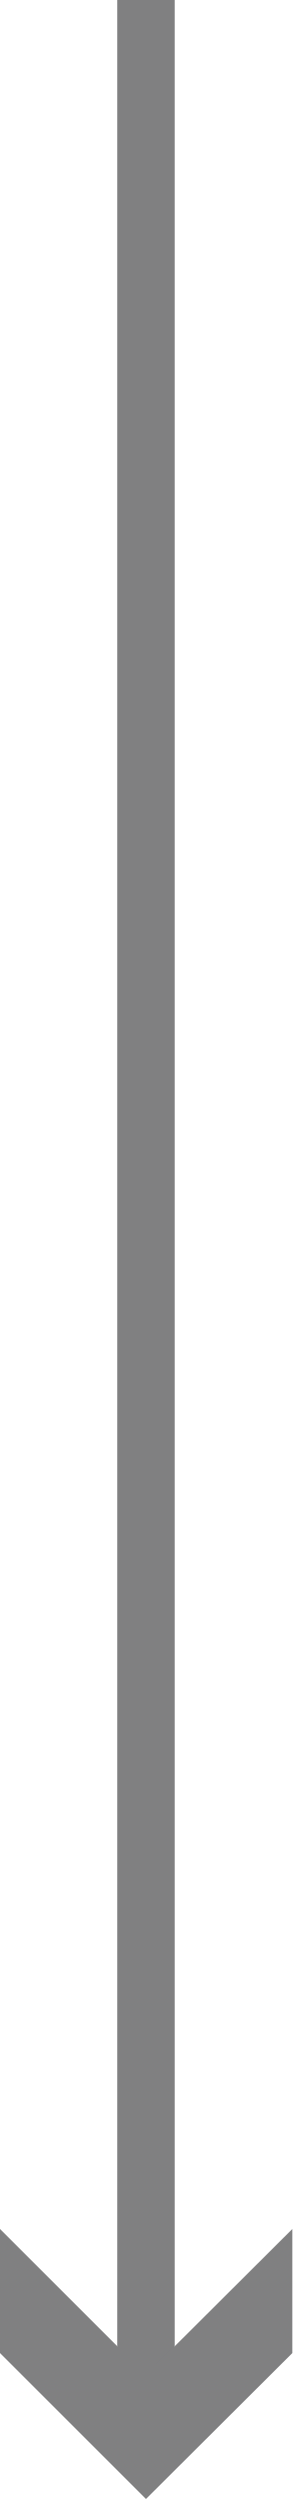
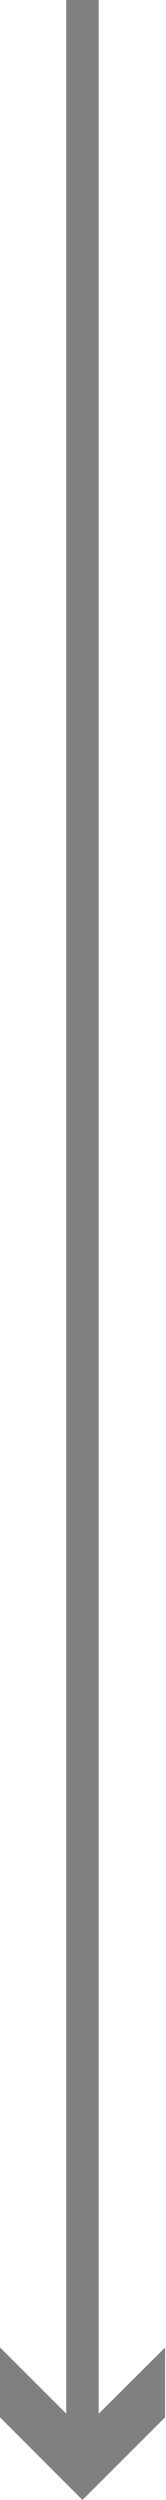
- <svg xmlns="http://www.w3.org/2000/svg" viewBox="0 0 7.63 65.25">
+ <svg xmlns="http://www.w3.org/2000/svg" viewBox="0 0 7.63 115.53">
  <defs>
    <style>.cls-1{fill:none;stroke:#808081;stroke-miterlimit:10;stroke-width:1.5px;}.cls-2{fill:#808081;}</style>
  </defs>
  <g id="Layer_2" data-name="Layer 2">
    <g id="Layer_9" data-name="Layer 9">
-       <line class="cls-1" x1="3.81" x2="3.81" y2="62.68" />
-       <polygon class="cls-2" points="0 58.2 3.81 62.01 7.63 58.2 7.63 61.44 3.81 65.25 0 61.44 0 58.2" />
+       <line class="cls-1" x1="3.81" x2="3.81" y2="112.96" />
+       <polygon class="cls-2" points="0 108.48 3.81 112.29 7.63 108.48 7.63 111.71 3.81 115.53 0 111.71 0 108.48" />
    </g>
  </g>
</svg>
